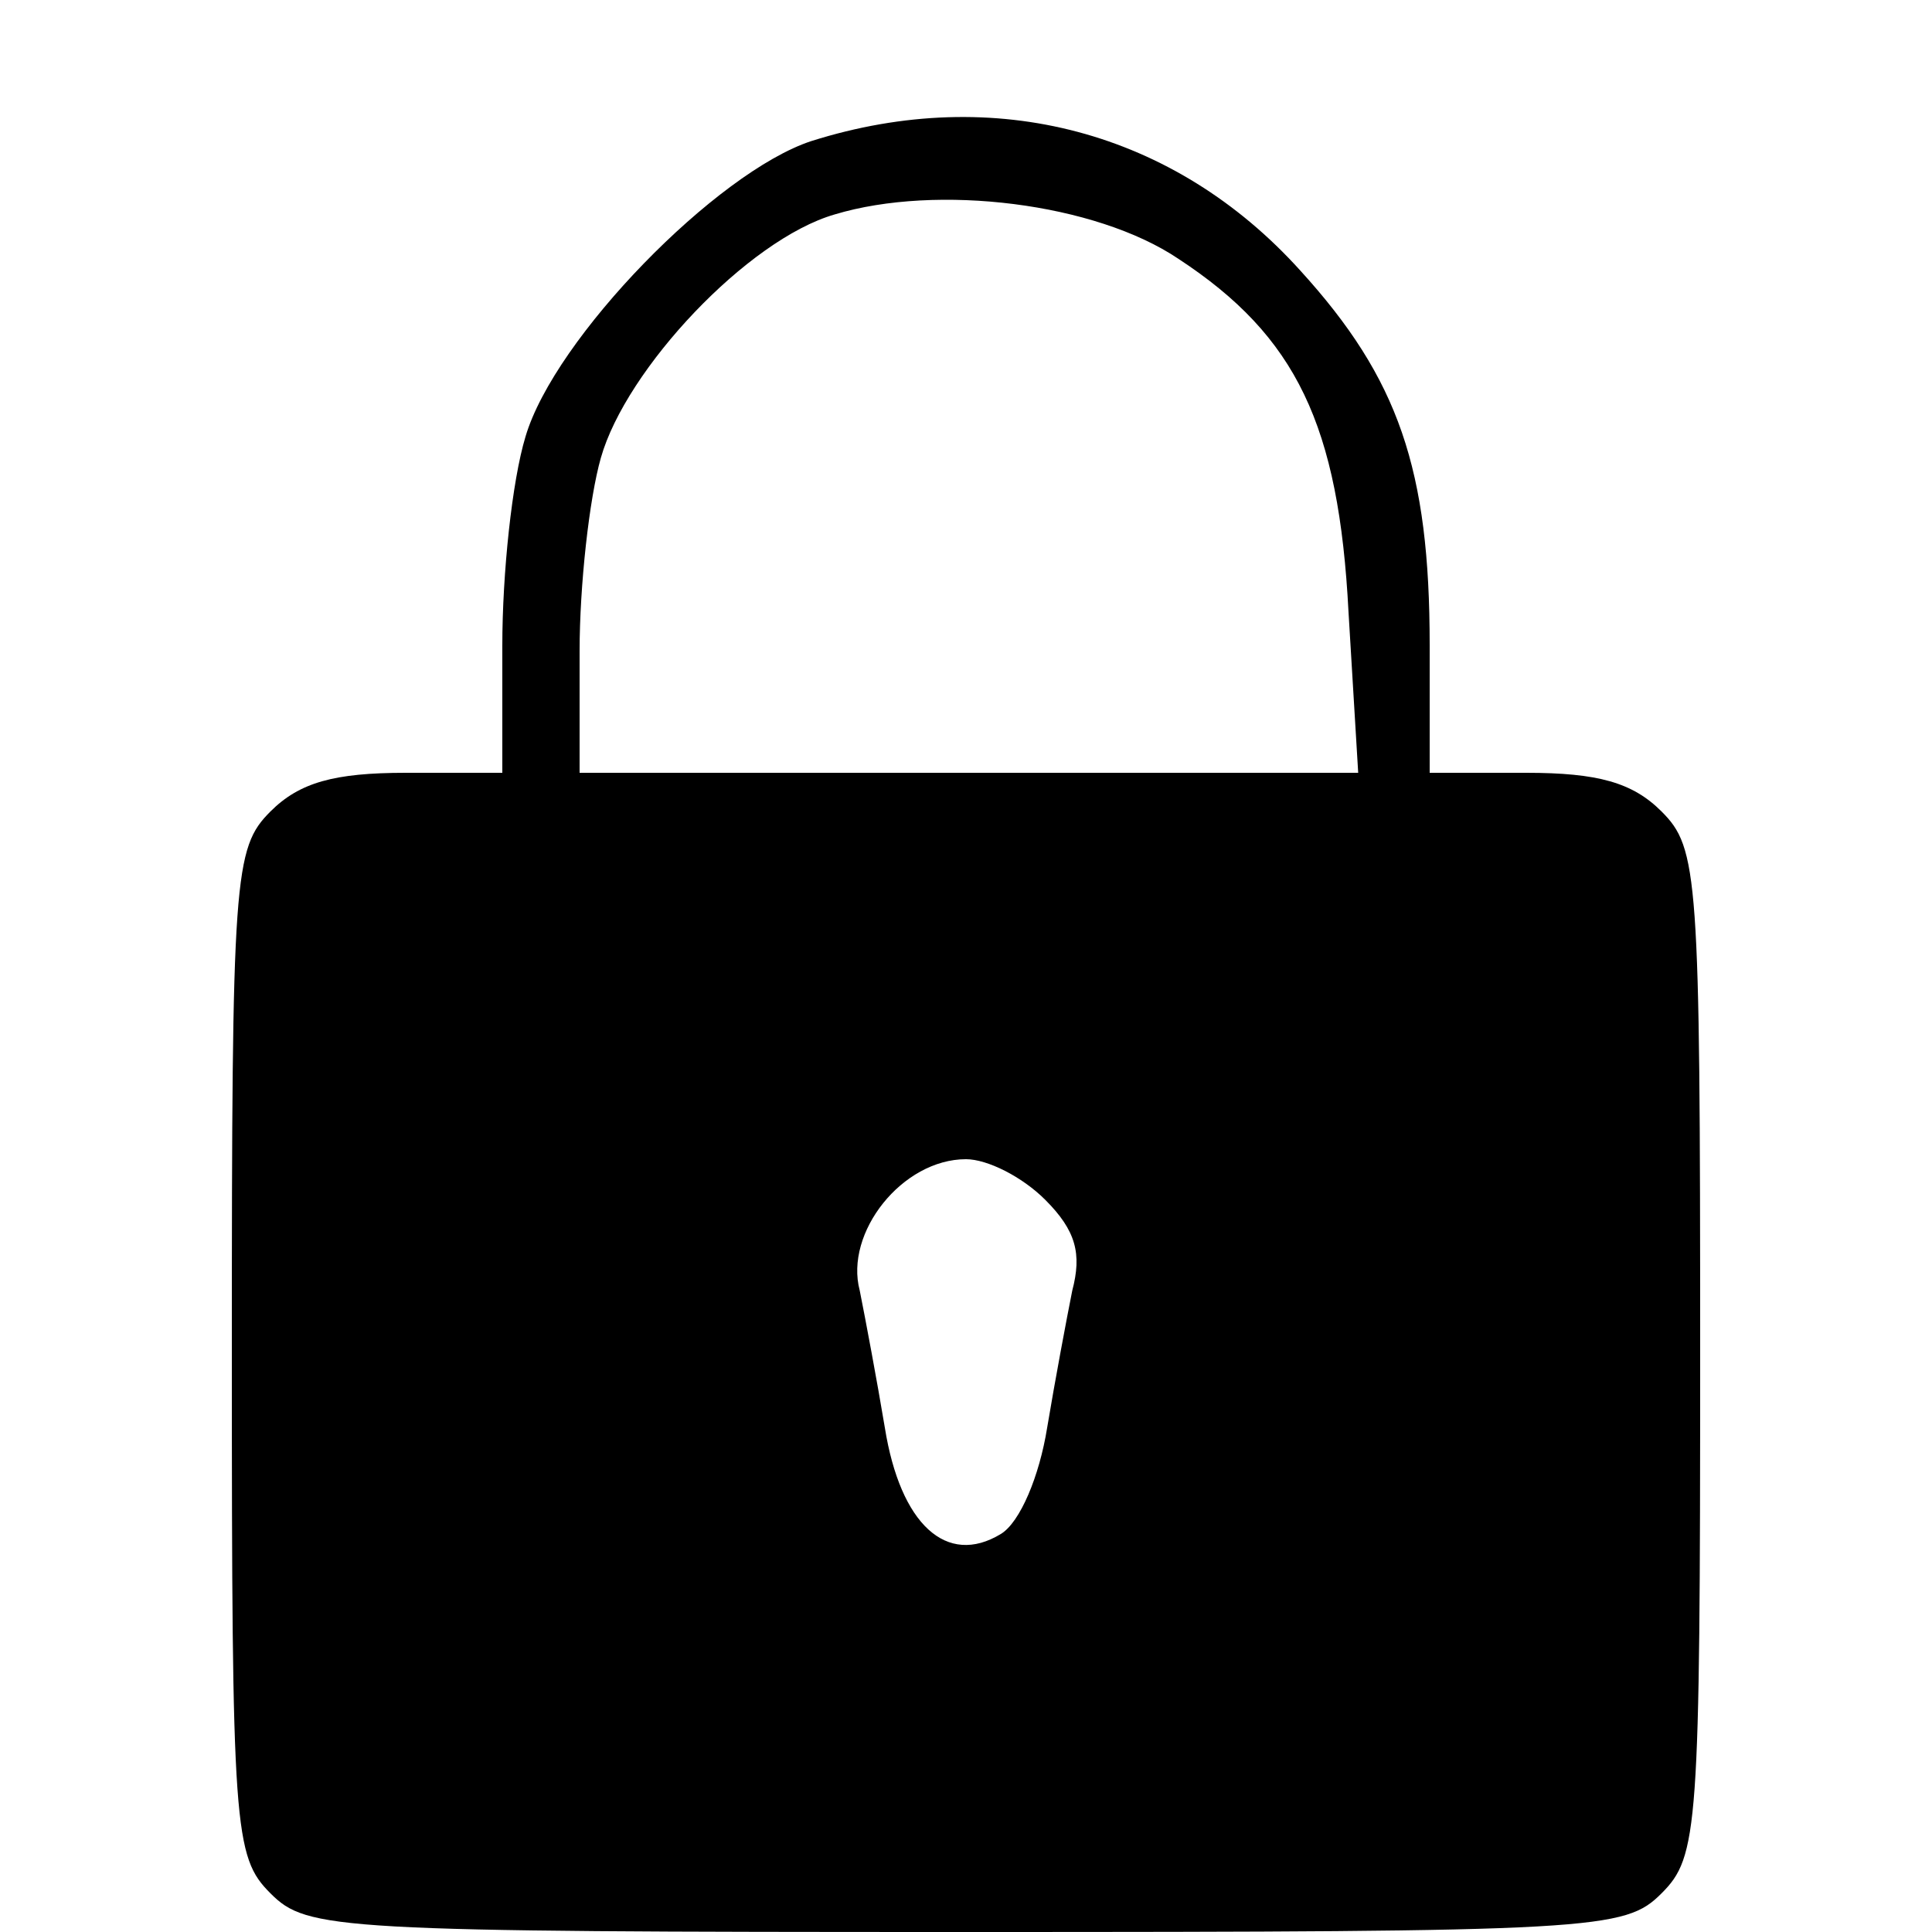
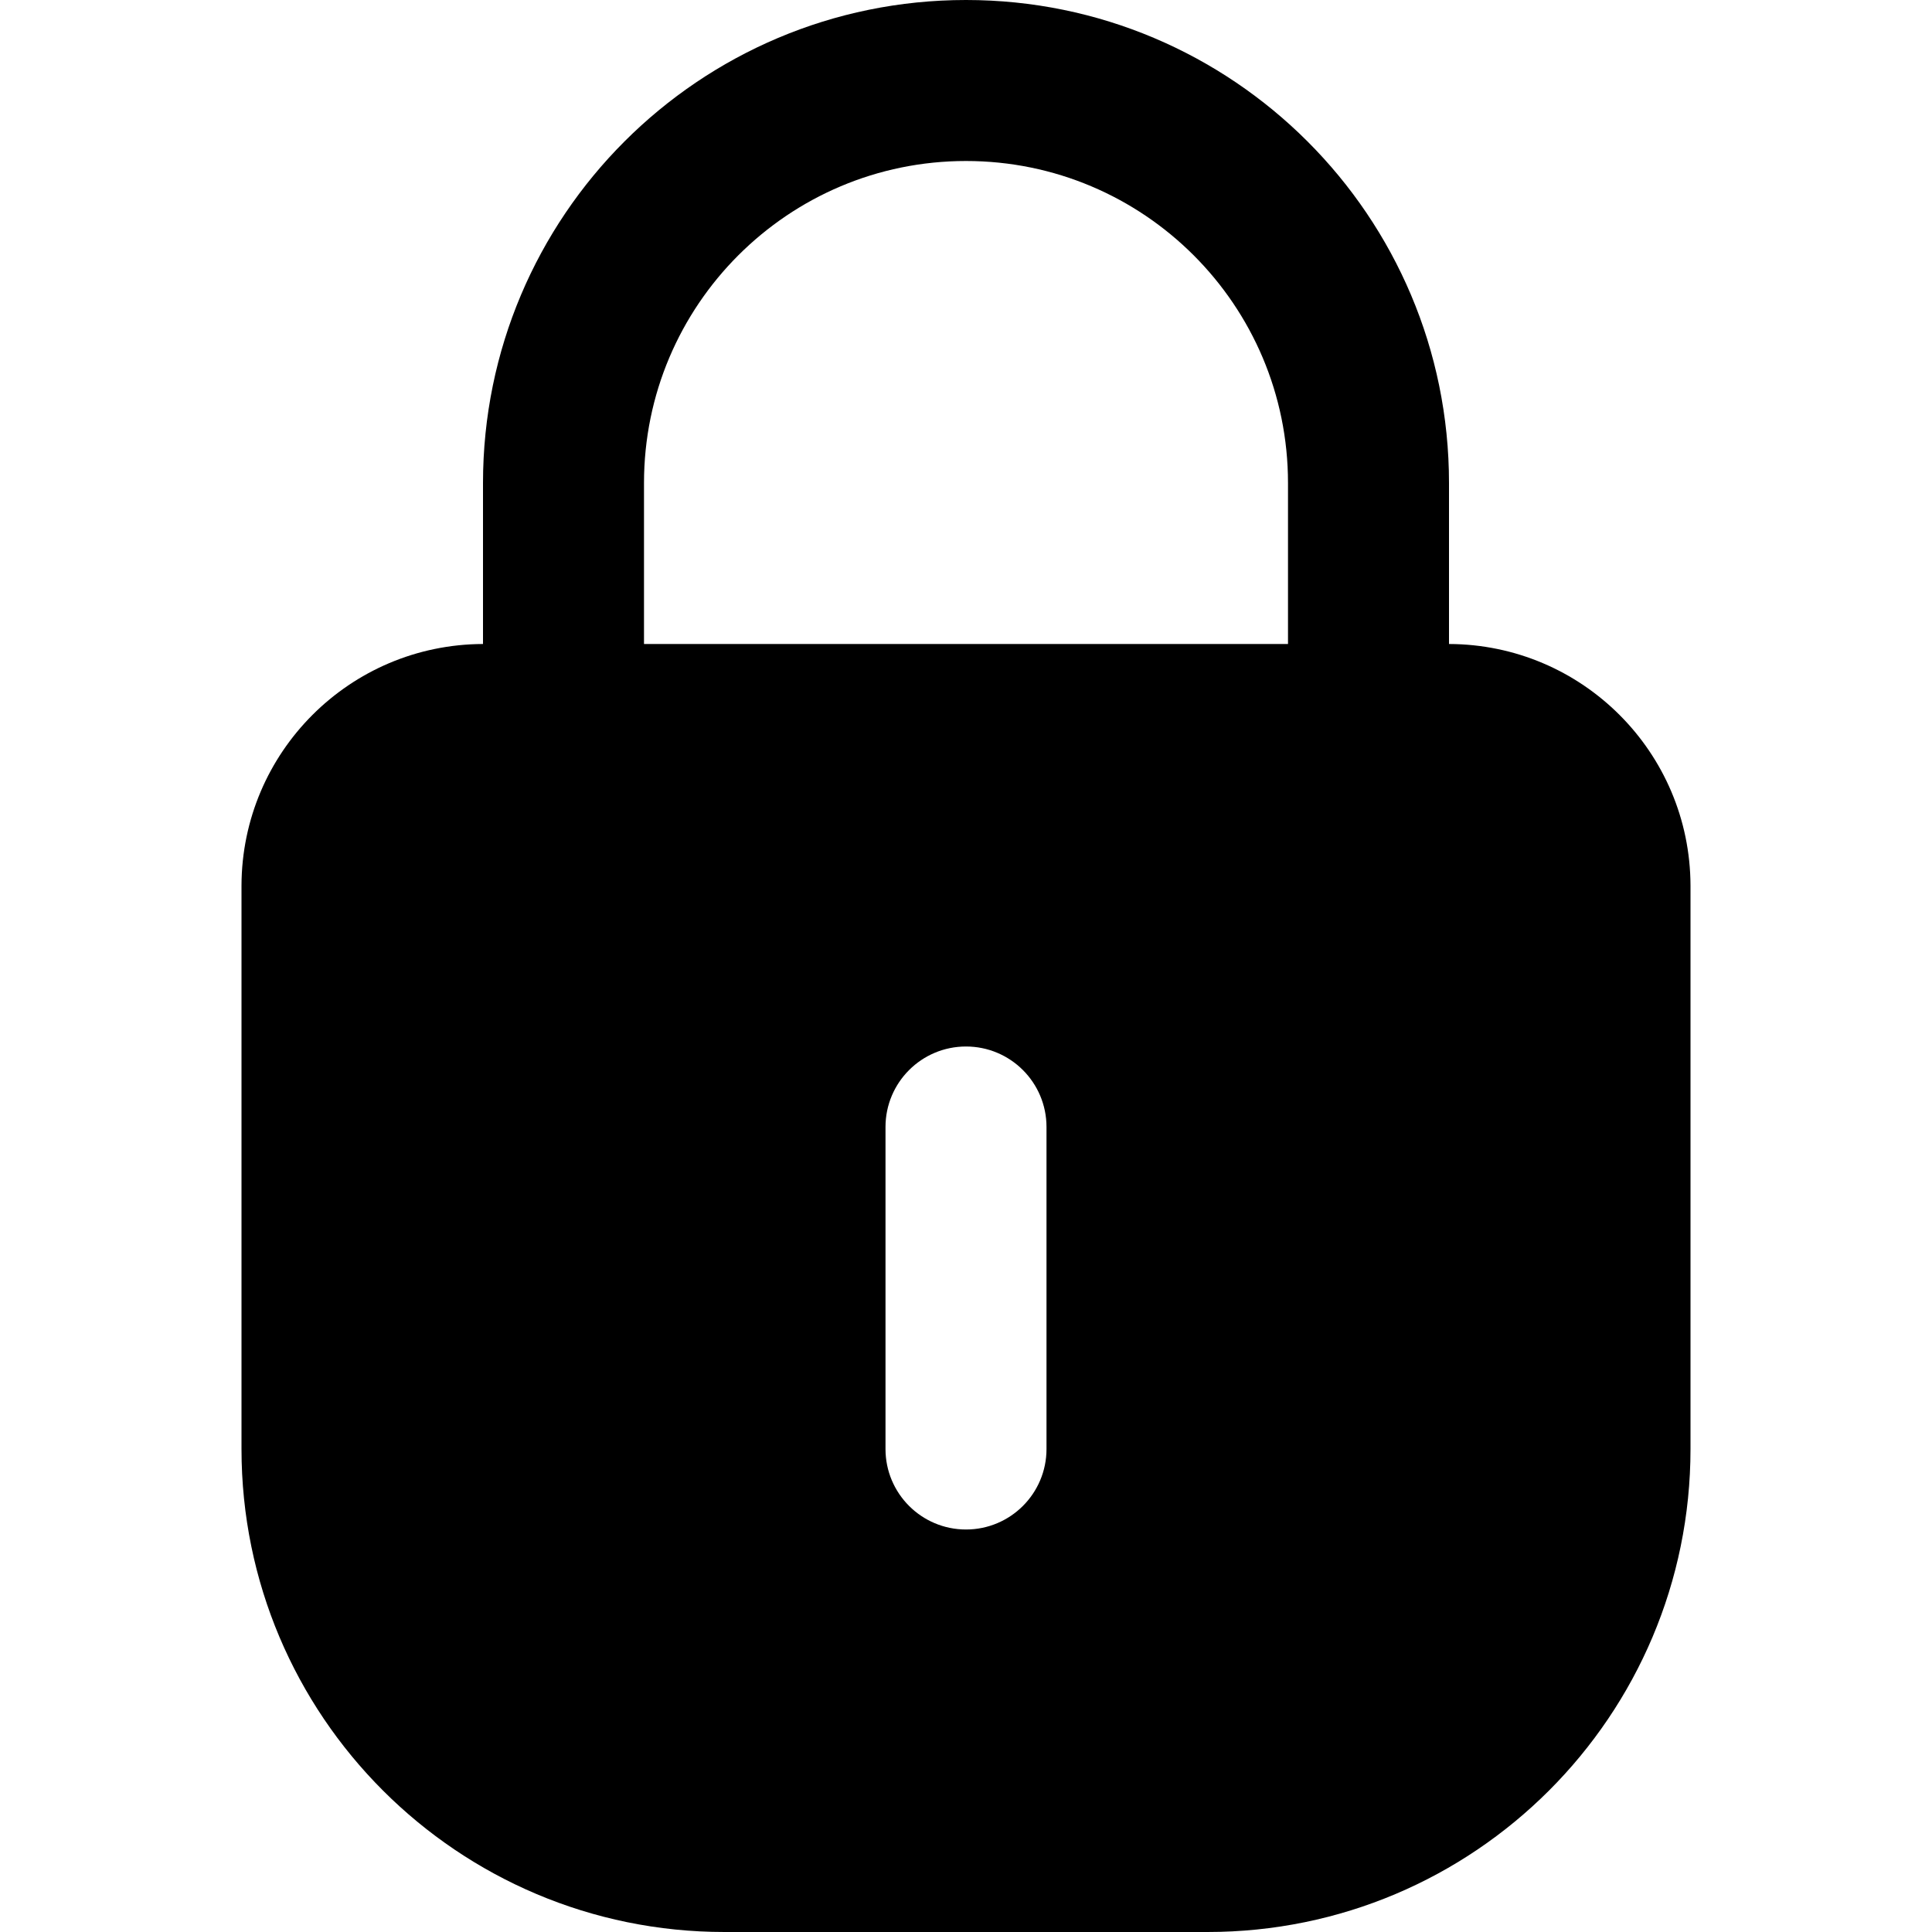
- <svg xmlns="http://www.w3.org/2000/svg" version="1.0" width="100pt" height="100pt" viewBox="0 0 100 100" preserveAspectRatio="xMidYMid meet">
-   <g transform="translate(0,100) scale(0.1,-0.1)" fill="#000000" stroke="none">
-     <path d="M420 927 c-49 -16 -133 -102 -148 -153 -7 -23 -12 -71 -12 -108 l0 -66 -50 0 c-37 0 -55 -5 -70 -20 -19 -19 -20 -33 -20 -280 0 -247 1 -261 20 -280 19 -19 33 -20 360 -20 327 0 341 1 360 20 19 19 20 33 20 280 0 247 -1 261 -20 280 -15 15 -33 20 -70 20 l-50 0 0 66 c0 91 -16 138 -67 194 -65 72 -158 97 -253 67z m190 -61 c61 -40 83 -86 88 -183 l5 -83 -202 0 -201 0 0 63 c0 34 5 79 11 100 13 46 76 113 121 126 53 16 135 6 178 -23z m-69 -487 c16 -16 19 -28 14 -47 -3 -15 -9 -47 -13 -71 -4 -25 -14 -49 -24 -55 -28 -17 -52 5 -60 55 -4 24 -10 56 -13 71 -8 30 22 68 55 68 11 0 29 -9 41 -21z" />
+ <svg xmlns="http://www.w3.org/2000/svg" viewBox="0 0 24 24">
+   <g data-name="49. Lock" id="_49._Lock">
+     <path d="M18,8V6A6,6,0,0,0,6,6V8a3.009,3.009,0,0,0-3,3v7a6,6,0,0,0,6,6h6a6,6,0,0,0,6-6V11A3.009,3.009,0,0,0,18,8ZM8,6a4,4,0,0,1,8,0V8H8Zm5,12a1,1,0,0,1-2,0V14a1,1,0,0,1,2,0Z" />
  </g>
</svg>
